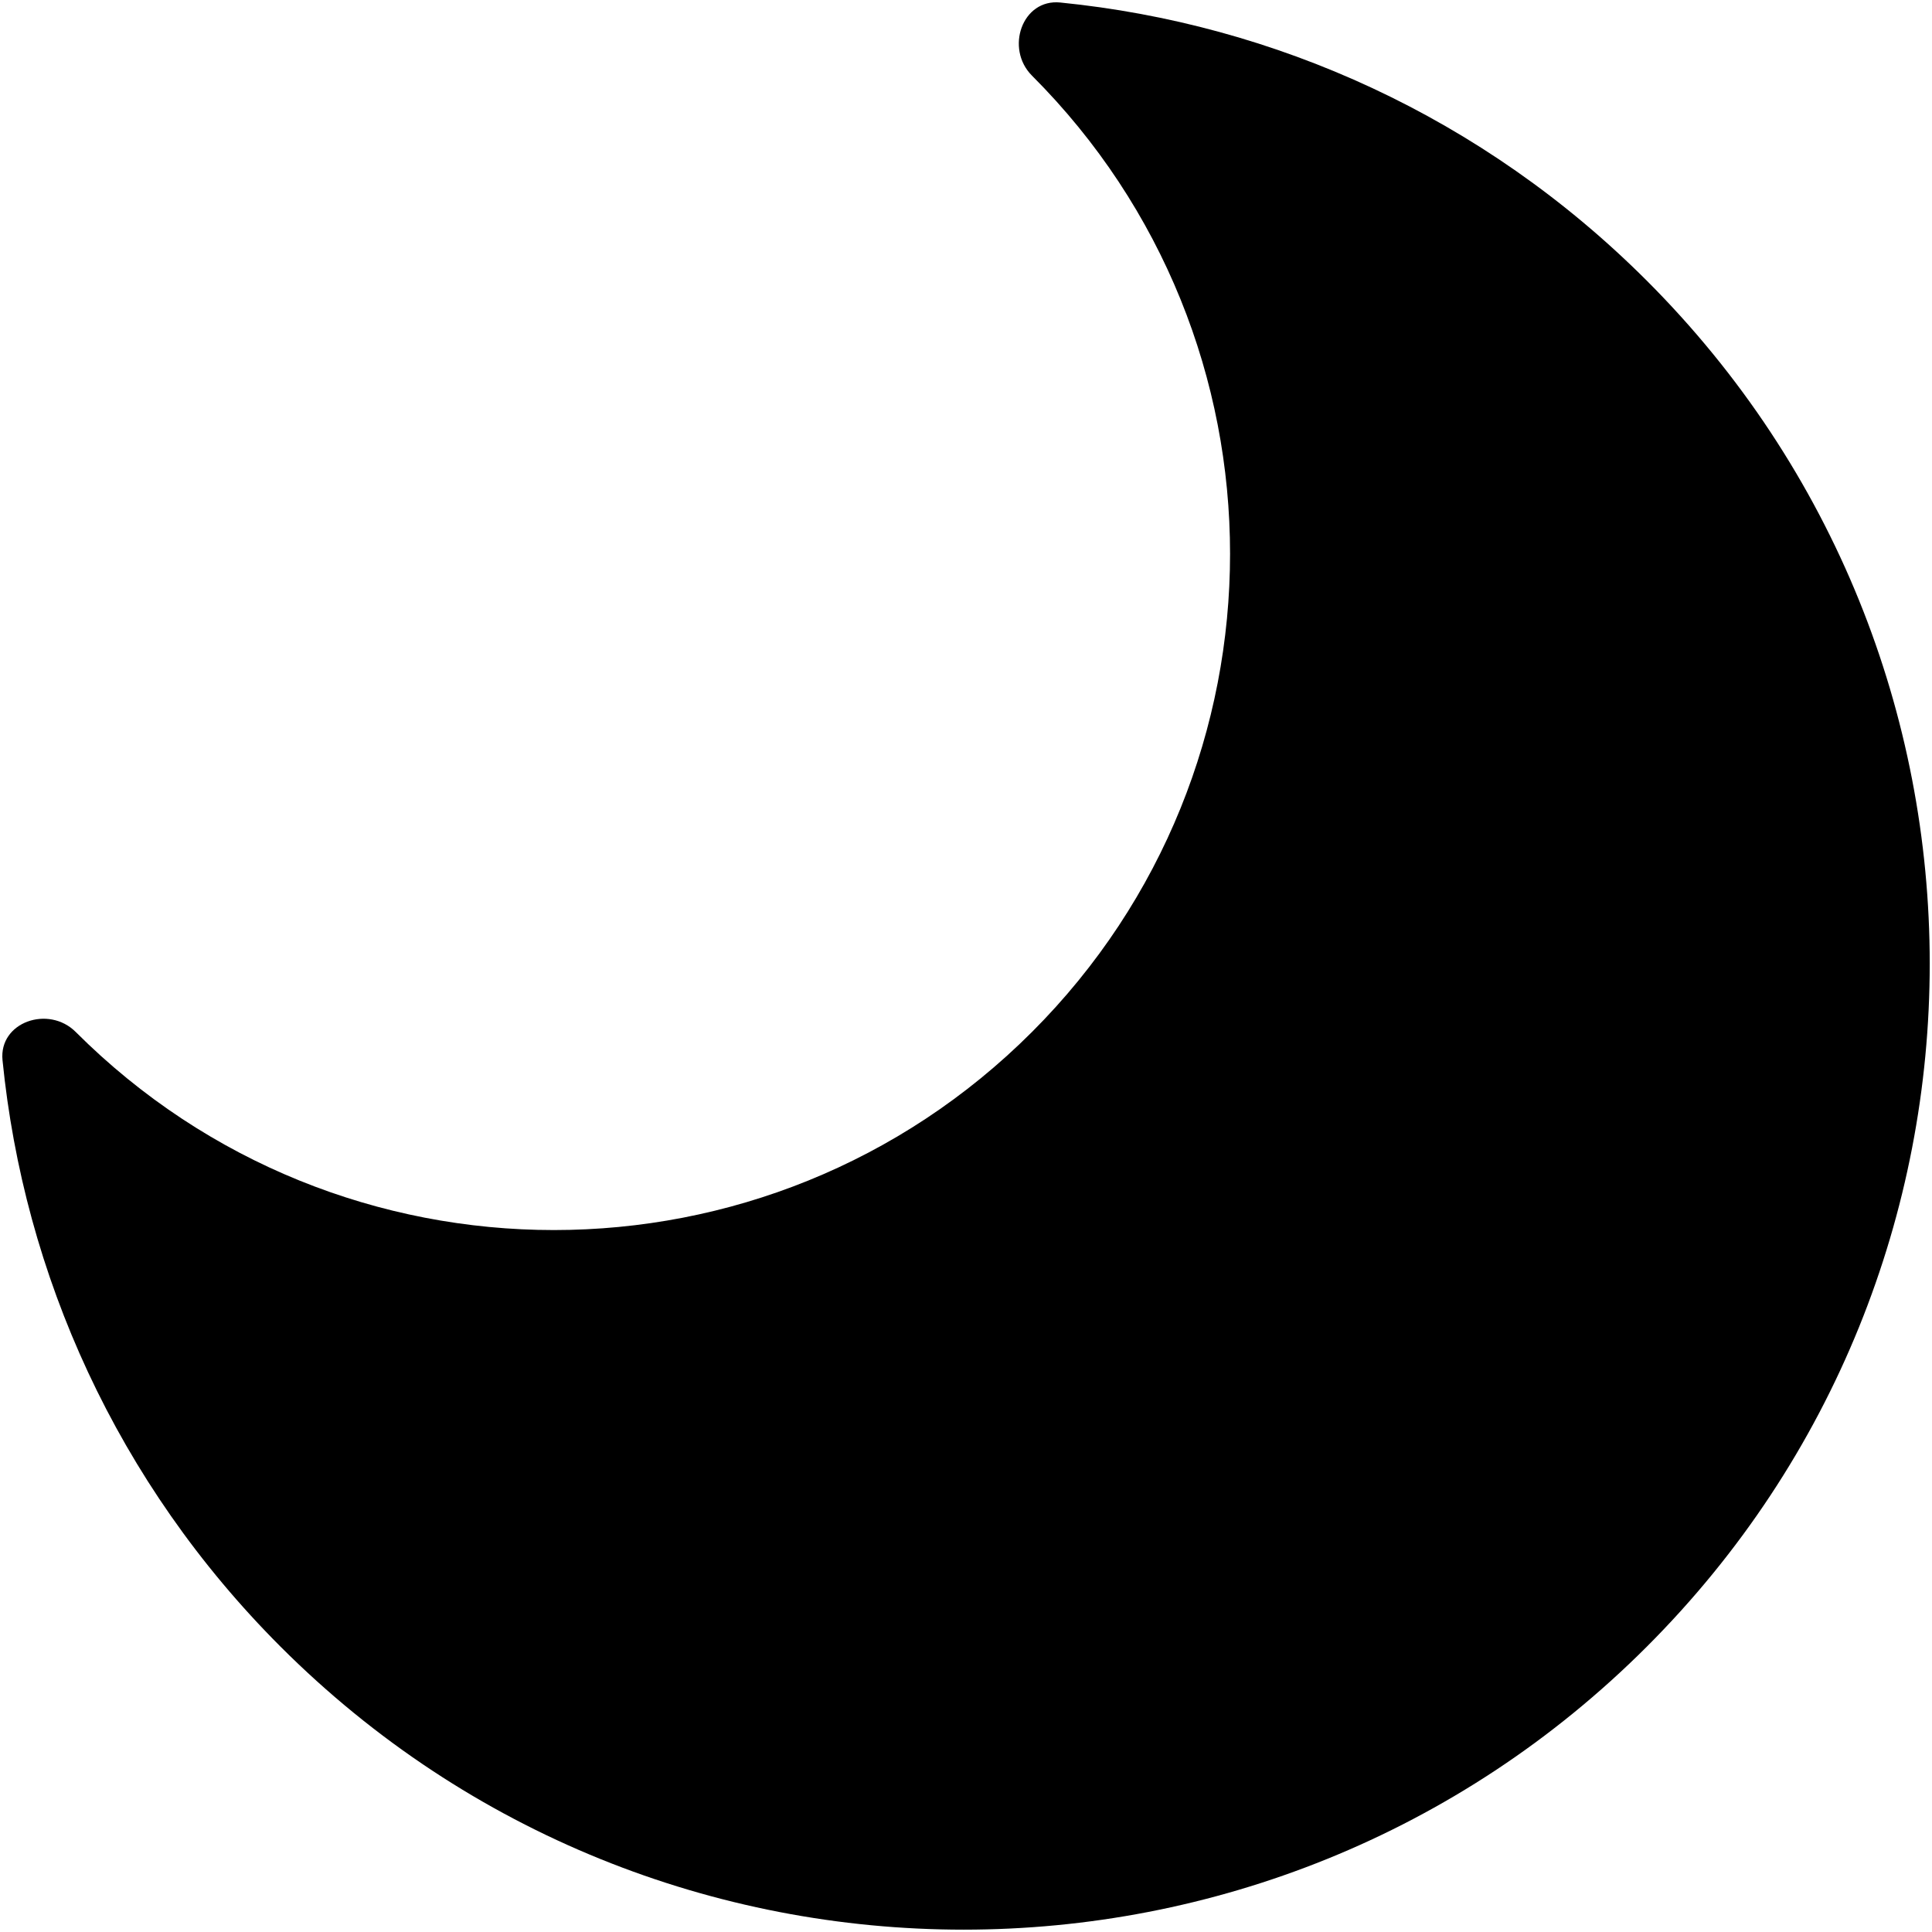
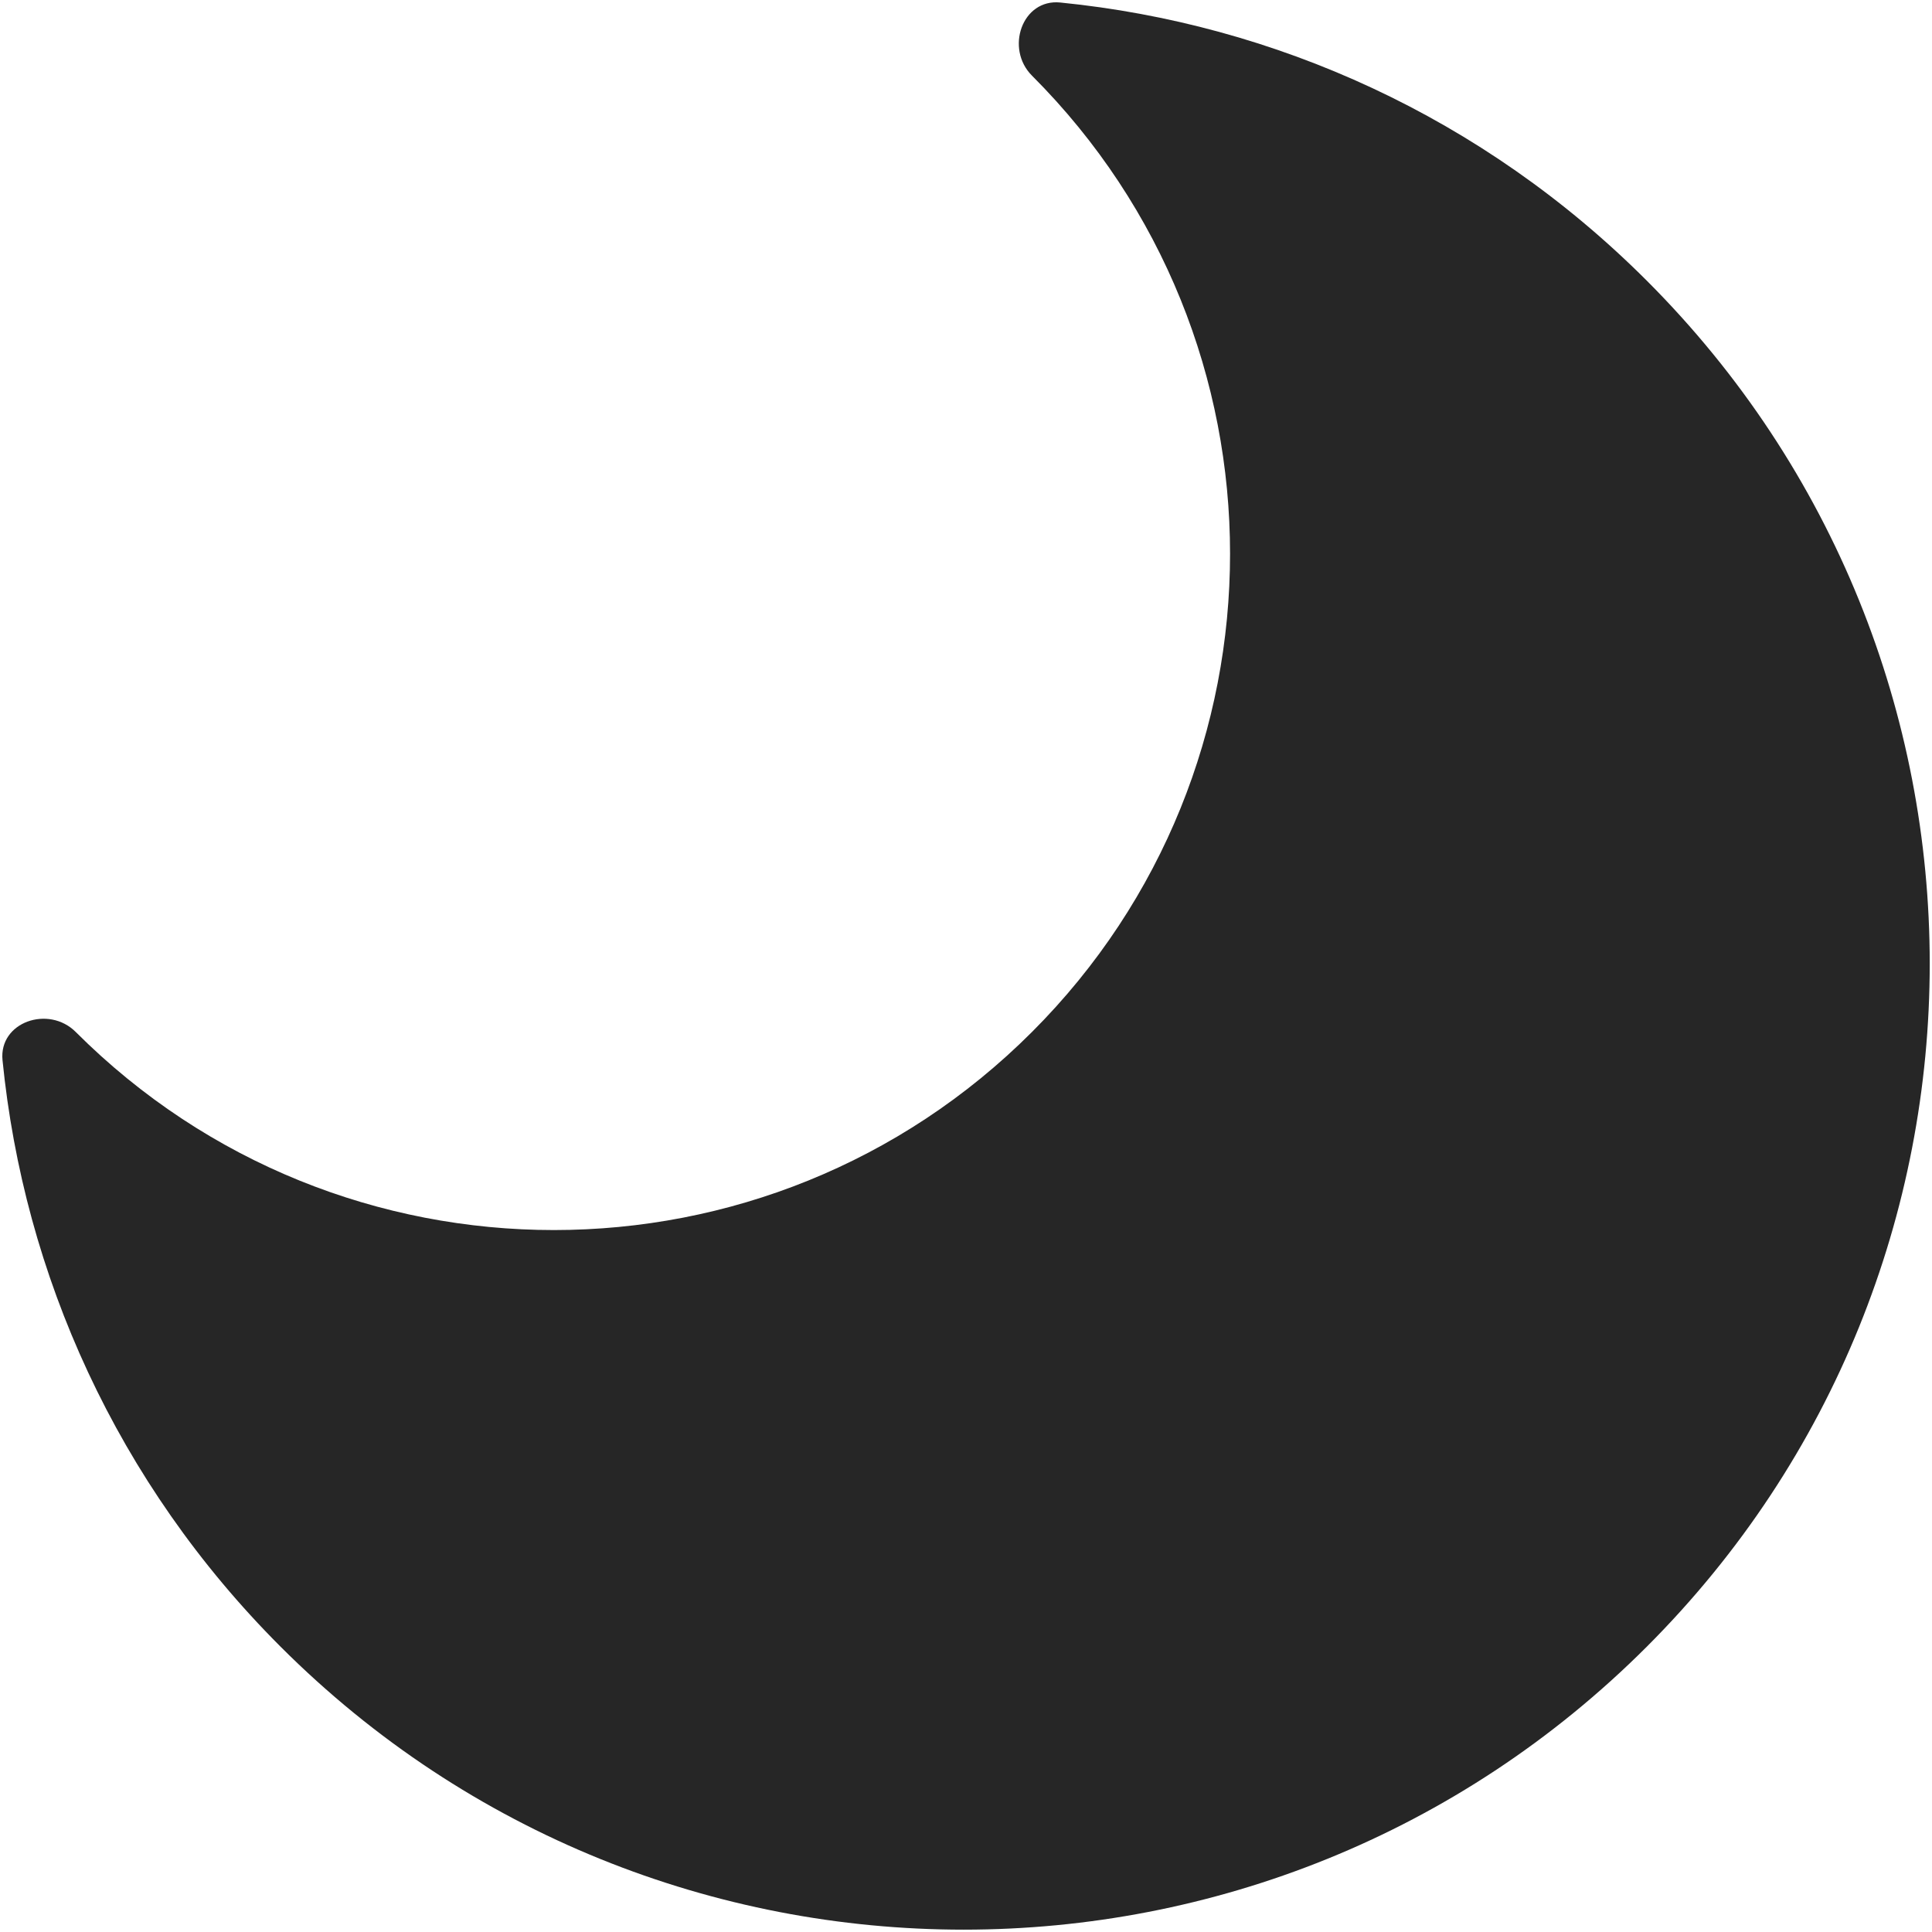
<svg xmlns="http://www.w3.org/2000/svg" width="20" height="20" viewBox="0 0 20 20" fill="none">
-   <path d="M10.683 10.683C13.417 7.949 13.417 3.517 10.683 0.783C10.403 0.503 10.581 -0.014 10.976 0.026C13.192 0.247 15.349 1.207 17.047 2.905C20.953 6.81 20.953 13.142 17.047 17.047C13.142 20.952 6.81 20.952 2.905 17.047C1.207 15.349 0.247 13.192 0.026 10.975C-0.013 10.58 0.503 10.402 0.784 10.683C3.518 13.417 7.95 13.417 10.683 10.683Z" fill="#000" />
+   <path d="M10.683 10.683C13.417 7.949 13.417 3.517 10.683 0.783C10.403 0.503 10.581 -0.014 10.976 0.026C13.192 0.247 15.349 1.207 17.047 2.905C20.953 6.81 20.953 13.142 17.047 17.047C13.142 20.952 6.81 20.952 2.905 17.047C1.207 15.349 0.247 13.192 0.026 10.975C-0.013 10.58 0.503 10.402 0.784 10.683C3.518 13.417 7.95 13.417 10.683 10.683Z" fill="#262626" />
</svg>
